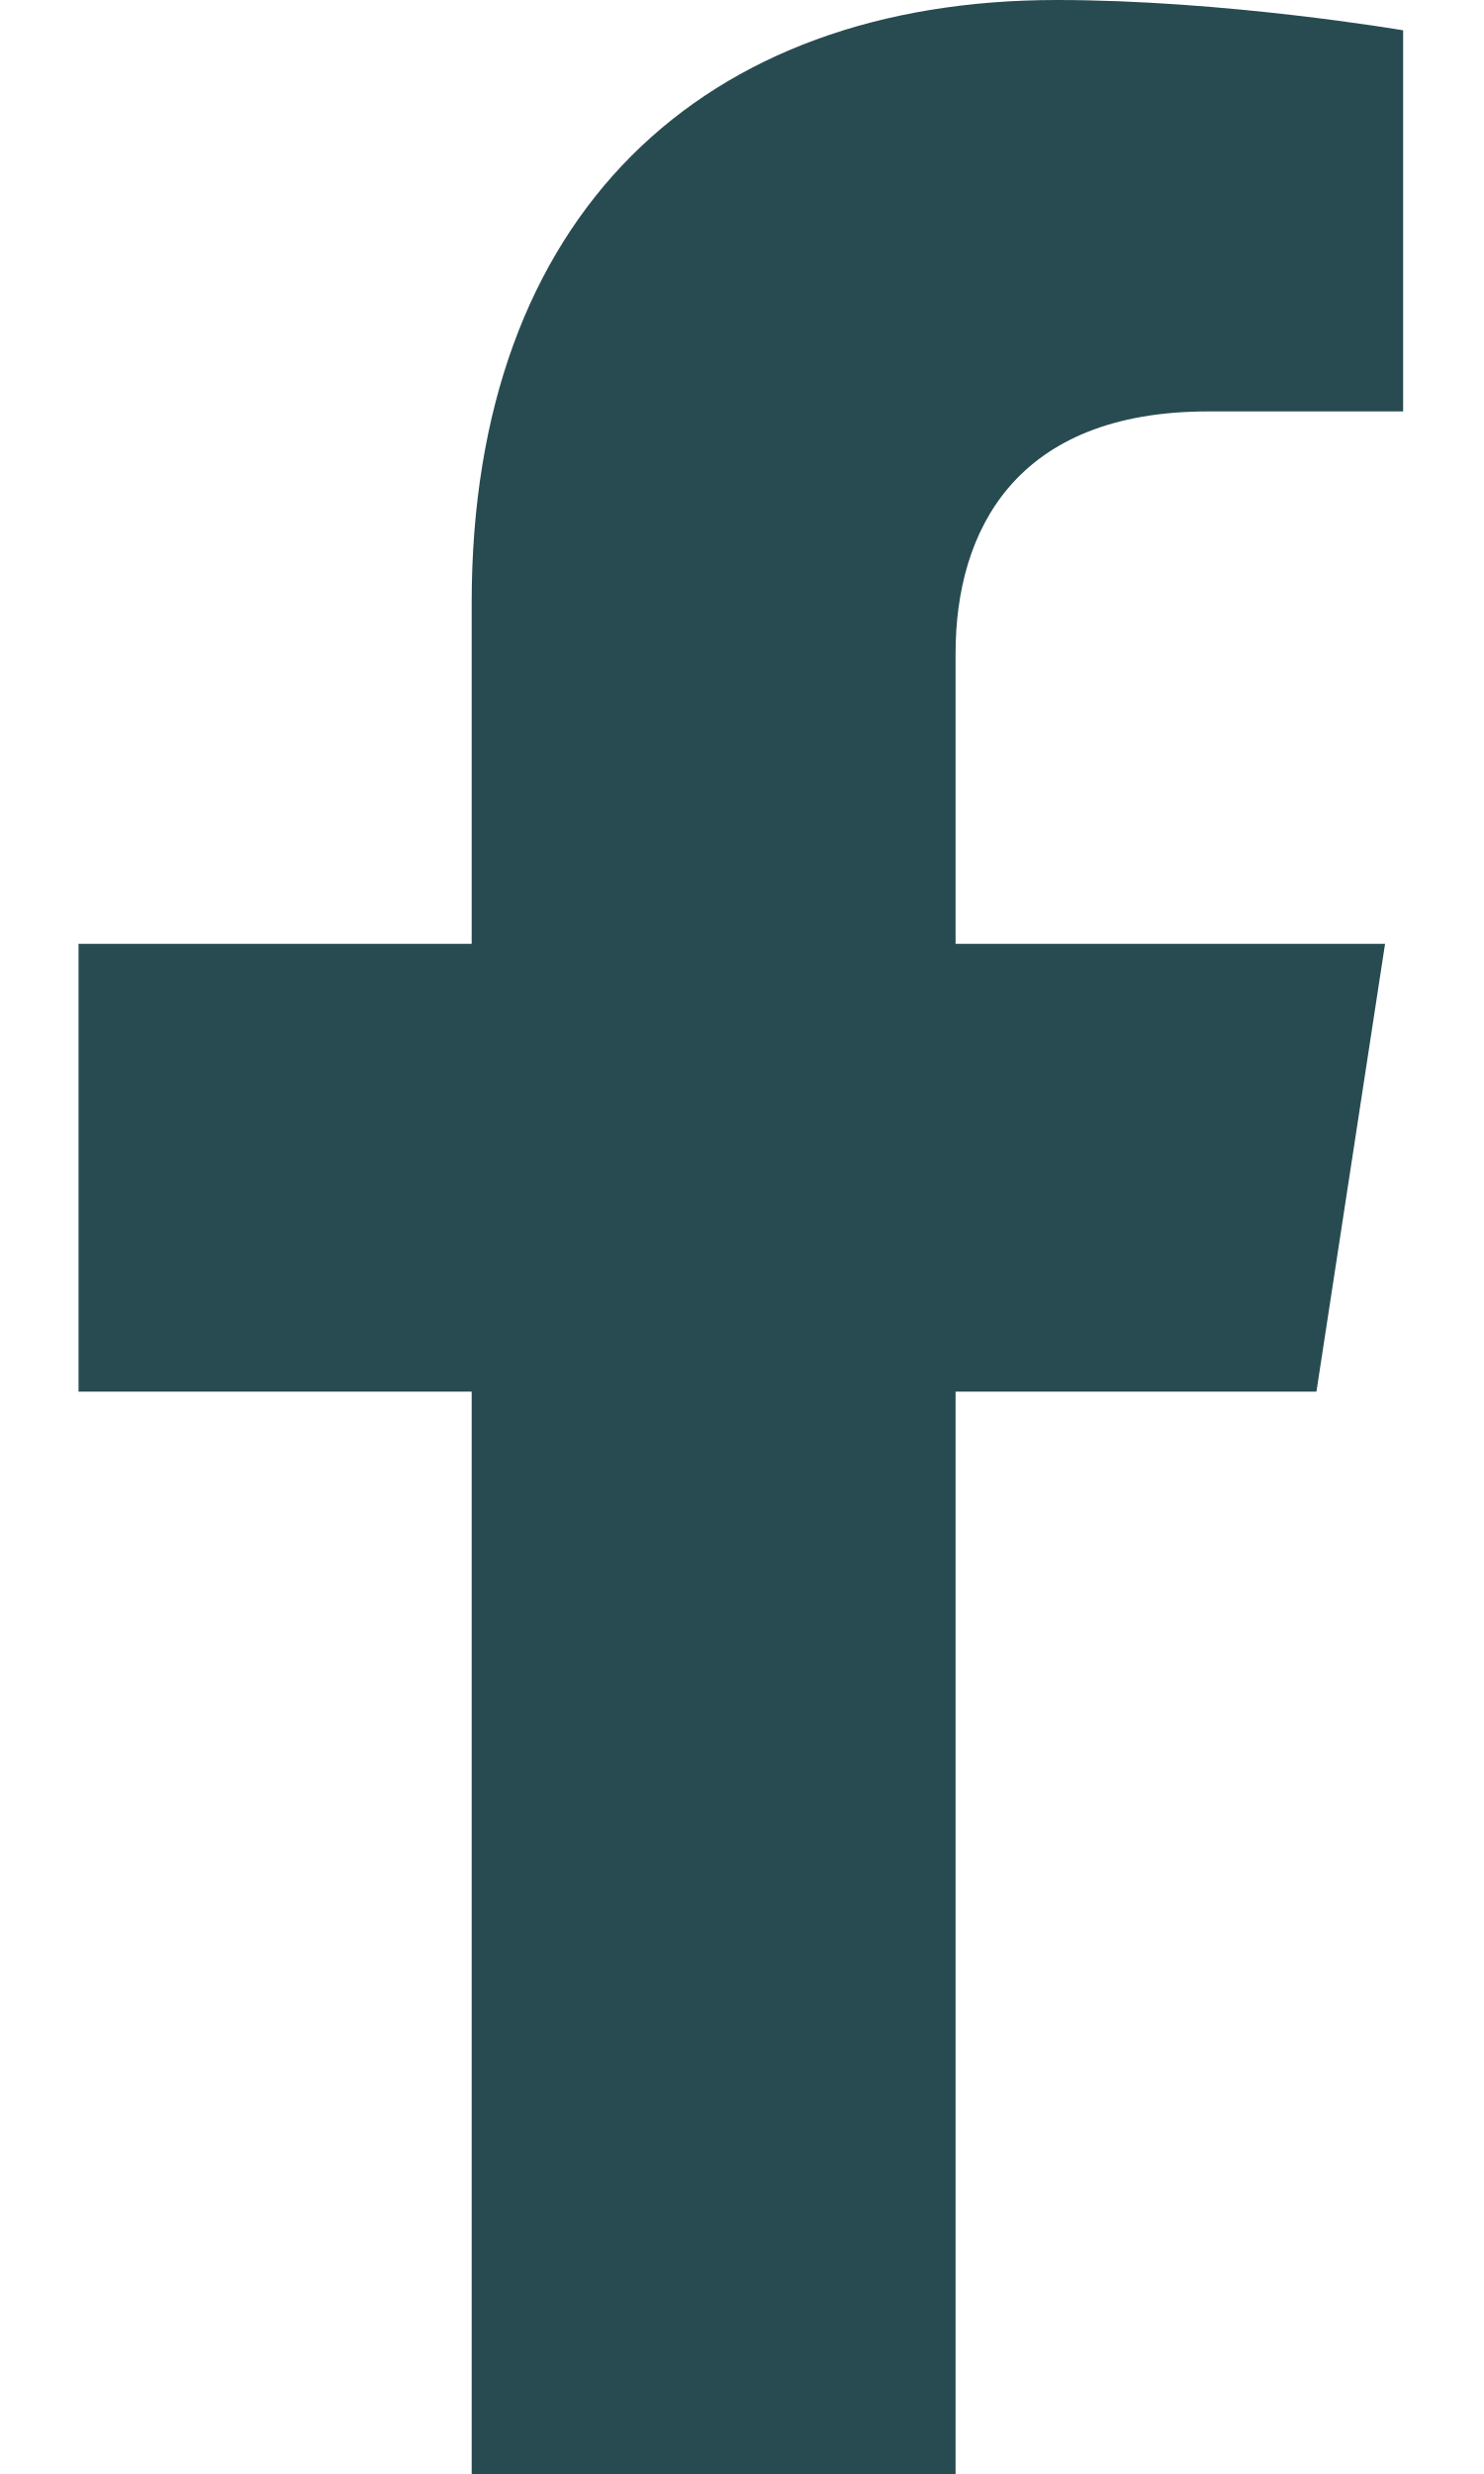
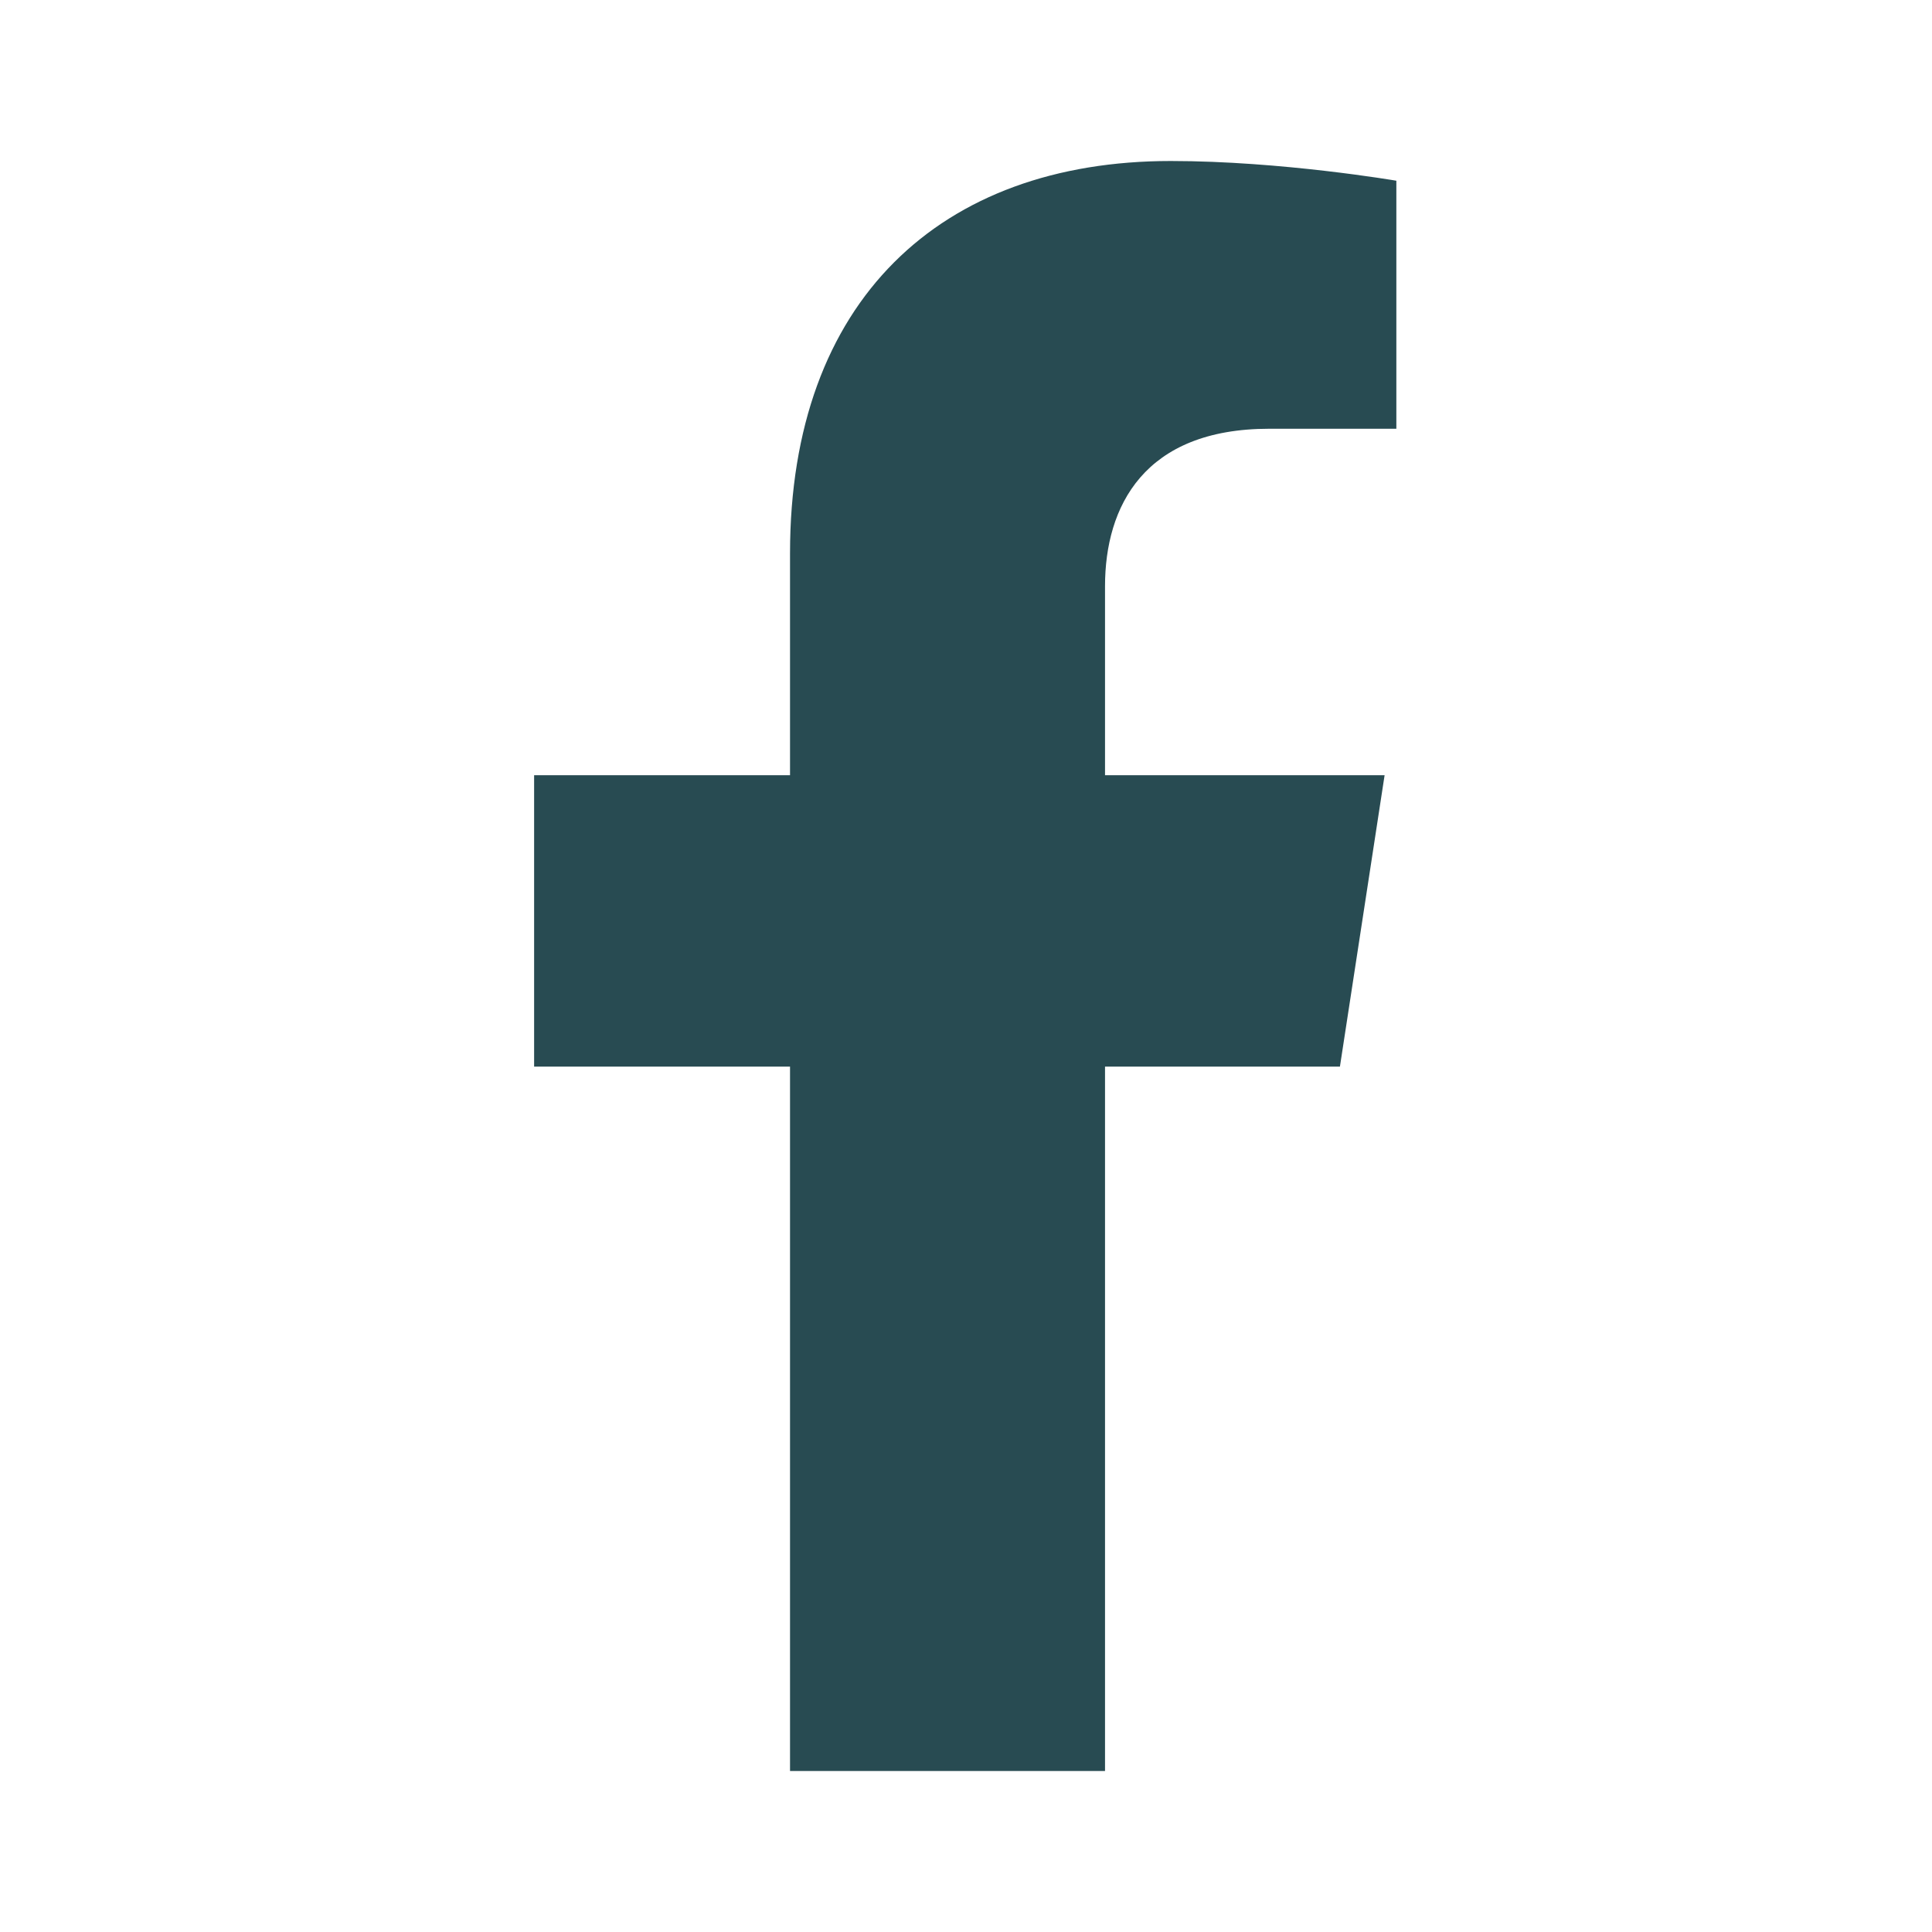
- <svg xmlns="http://www.w3.org/2000/svg" viewBox="0 0 12 20" version="1.1">
-   <g id="Symbols" stroke="none" stroke-width="1" fill="none" fill-rule="evenodd">
-     <g id="Icon/--Brand/Facebook" transform="translate(-6, -2)" fill="#284B52">
-       <g id="facebook-f-brands" transform="translate(6.6, 2)">
-         <path d="M10.045,11.25 L10.6,7.63 L7.127,7.63 L7.127,5.282 C7.127,4.291 7.612,3.326 9.168,3.326 L10.746,3.326 L10.746,0.245 C10.746,0.245 9.314,0 7.944,0 C5.084,0 3.214,1.734 3.214,4.872 L3.214,7.63 L0.035,7.63 L0.035,11.25 L3.214,11.25 L3.214,20 L7.127,20 L7.127,11.25 L10.045,11.25 Z" id="Path" />
-       </g>
+ <svg xmlns="http://www.w3.org/2000/svg" viewBox="0 0 24 24" version="1.1">
+   <g id="Icon/--Brand/Facebook" stroke="none" stroke-width="1" fill="none" fill-rule="evenodd">
+     <rect id="24pt-Bounding-Box" x="0" y="0" width="24" height="24" />
+     <g id="facebook-f-brands" transform="translate(6.6, 2)" fill="#284B52">
+       <path d="M10.045,11.25 L10.6,7.63 L7.127,7.63 L7.127,5.282 C7.127,4.291 7.612,3.326 9.168,3.326 L10.746,3.326 L10.746,0.245 C10.746,0.245 9.314,0 7.944,0 C5.084,0 3.214,1.734 3.214,4.872 L3.214,7.63 L0.035,7.63 L0.035,11.25 L3.214,11.25 L3.214,20 L7.127,20 L7.127,11.25 L10.045,11.25 Z" id="Path" />
    </g>
  </g>
</svg>
